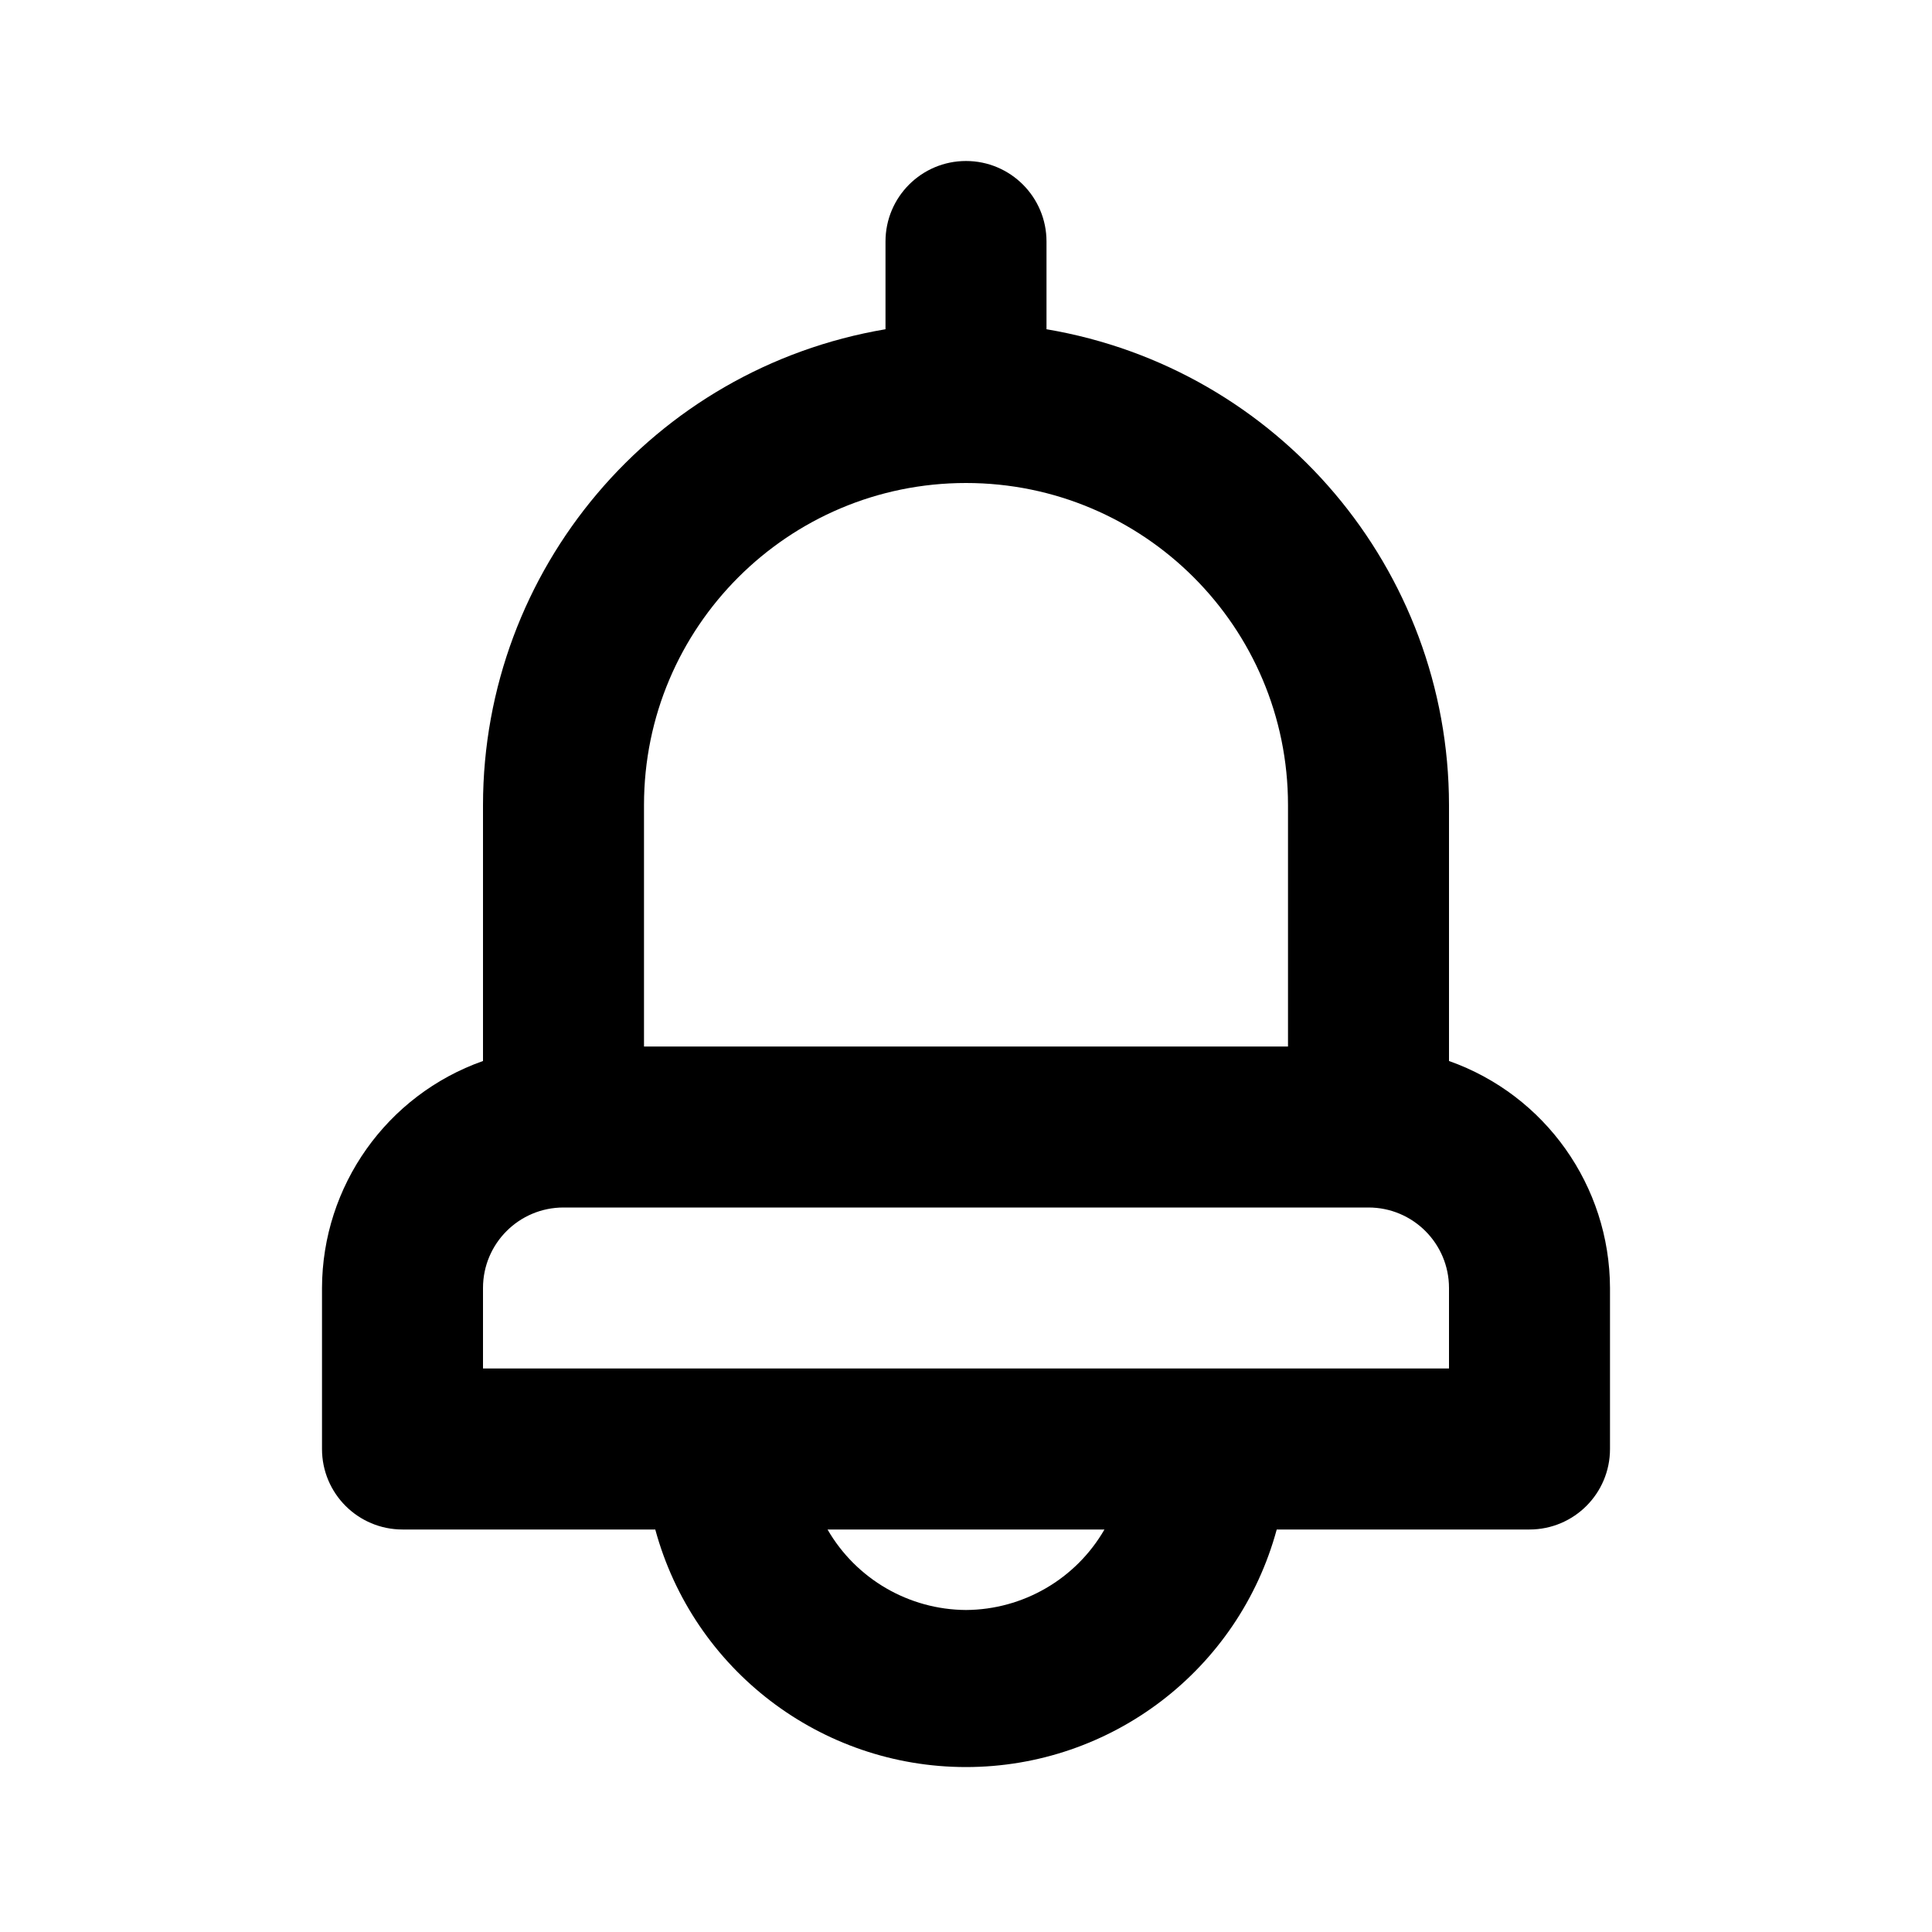
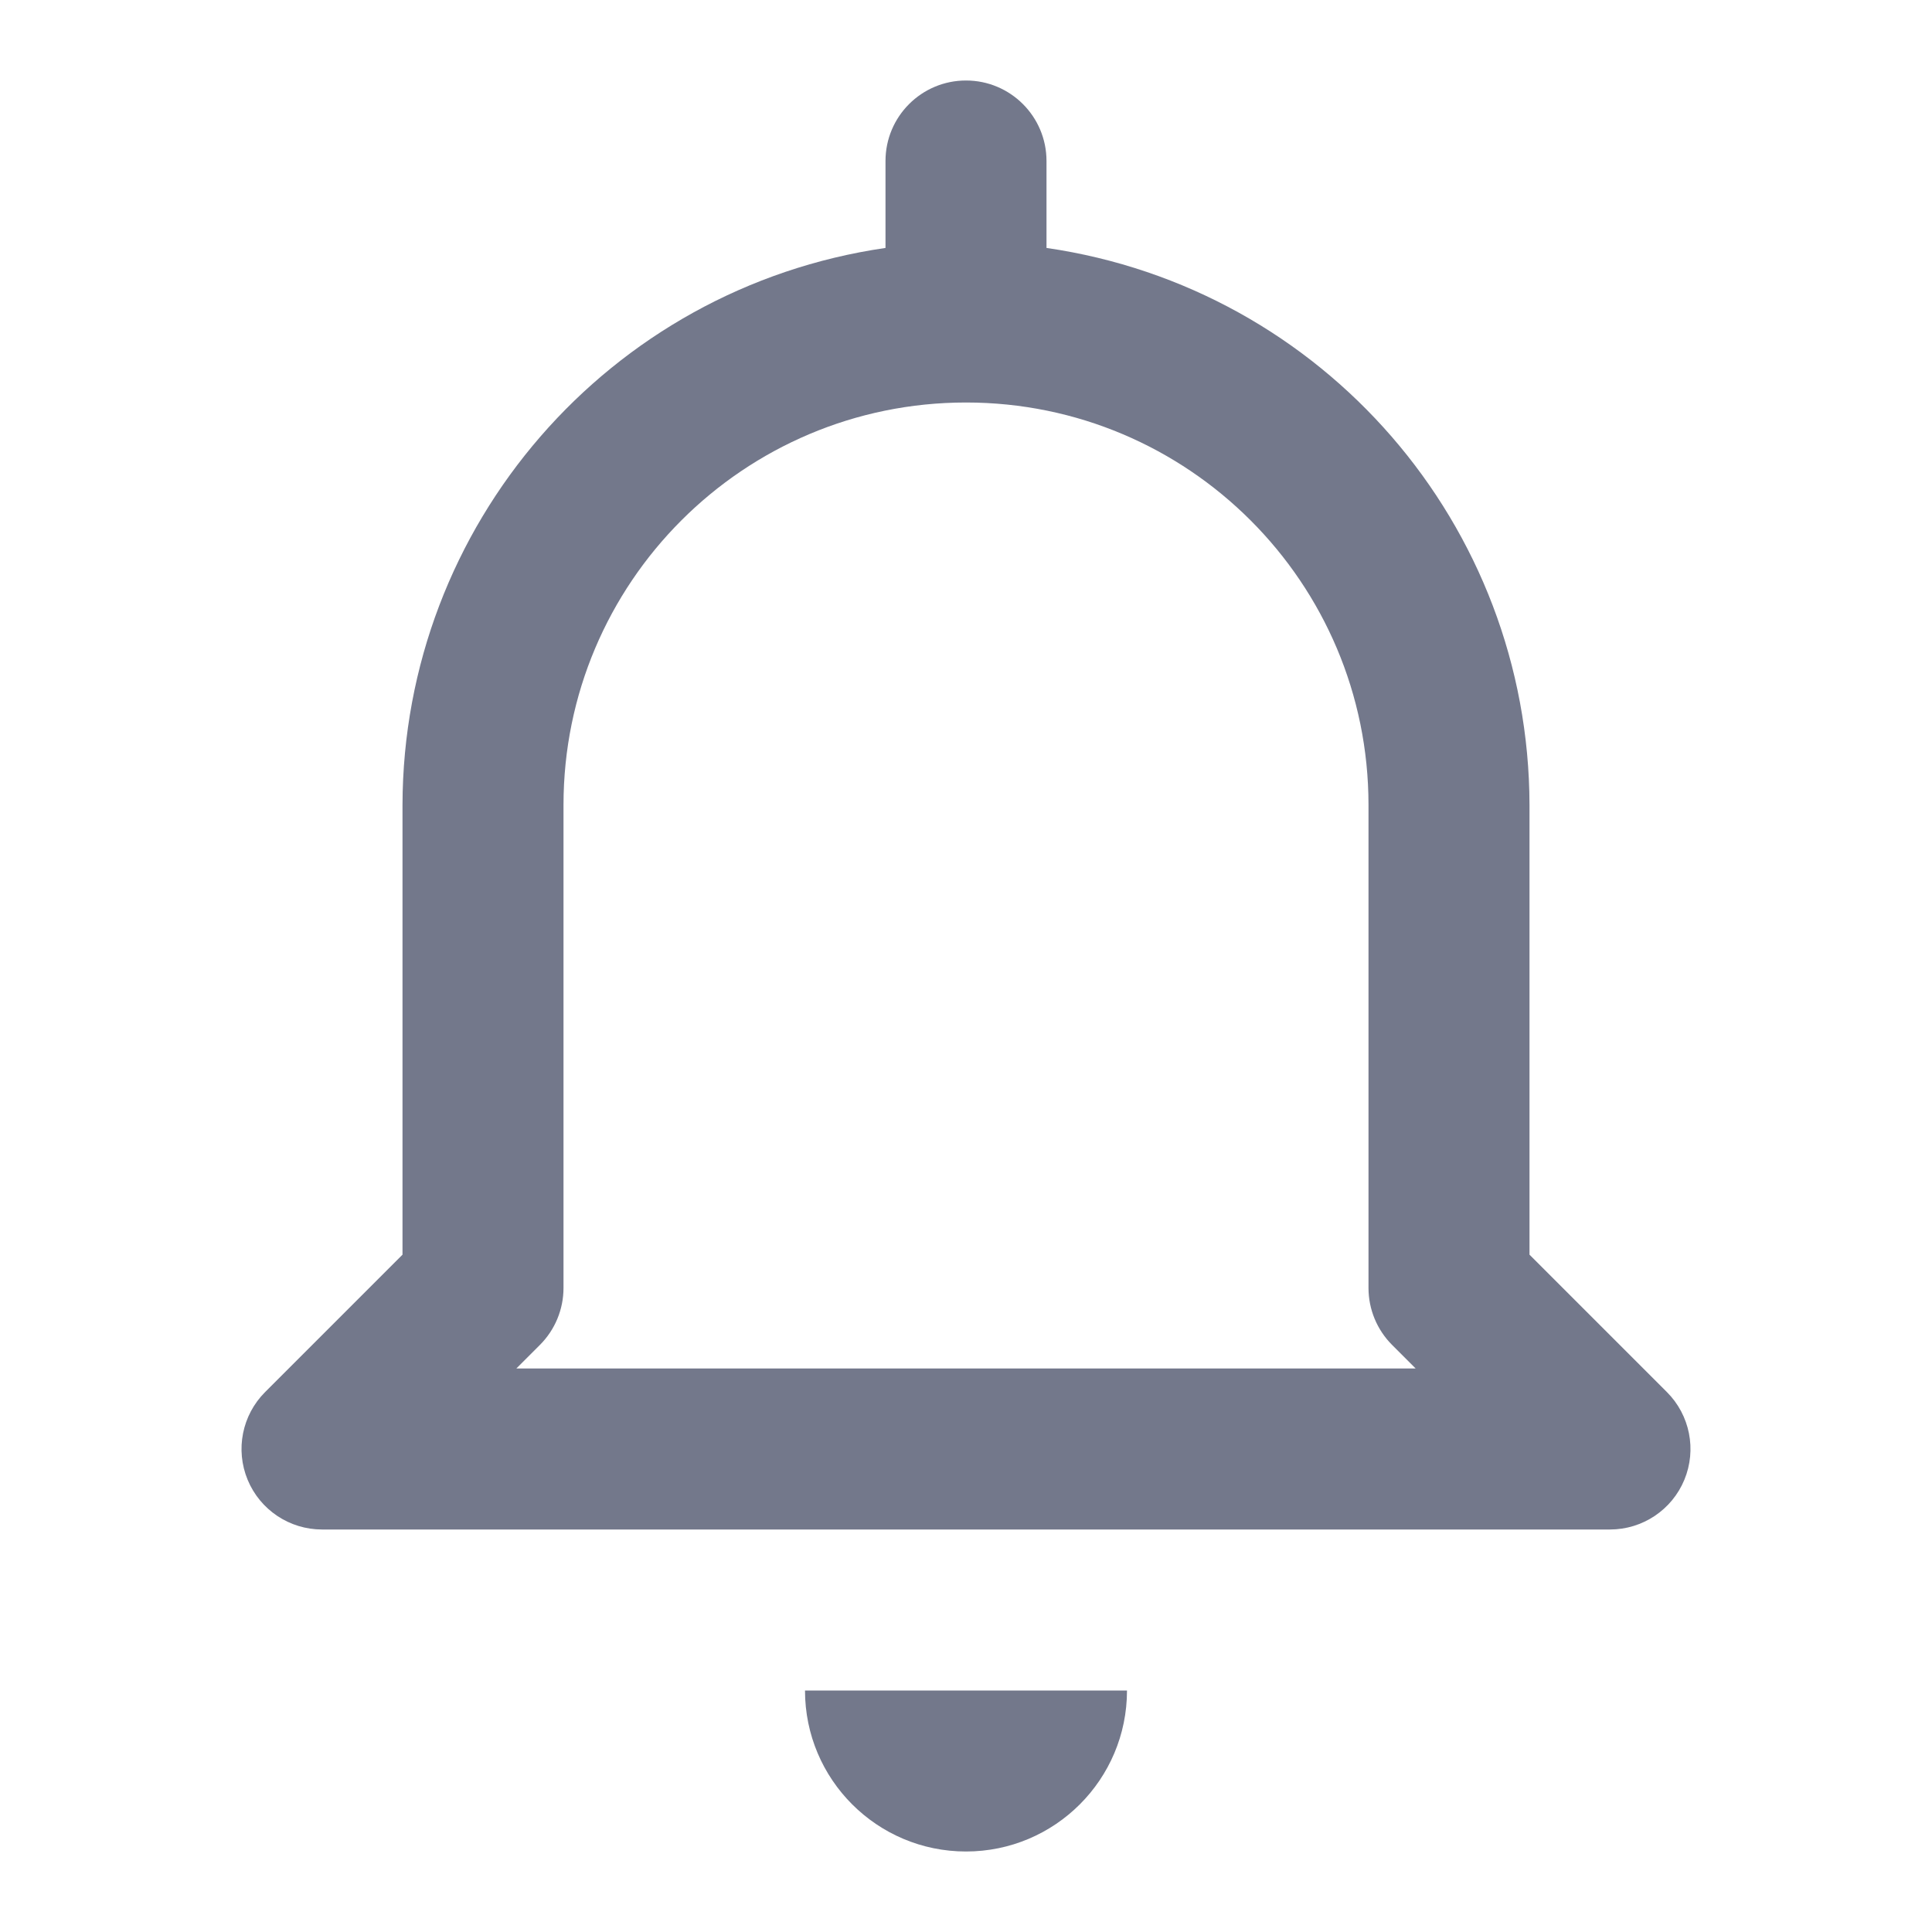
- <svg xmlns="http://www.w3.org/2000/svg" data-name="Layer 1" viewBox="0 0 24 24" id="bell">
-   <path fill="#000000" d="M18,13.18V10a6,6,0,0,0-5-5.91V3a1,1,0,0,0-2,0V4.09A6,6,0,0,0,6,10v3.18A3,3,0,0,0,4,16v2a1,1,0,0,0,1,1H8.14a4,4,0,0,0,7.72,0H19a1,1,0,0,0,1-1V16A3,3,0,0,0,18,13.18ZM8,10a4,4,0,0,1,8,0v3H8Zm4,10a2,2,0,0,1-1.72-1h3.44A2,2,0,0,1,12,20Zm6-3H6V16a1,1,0,0,1,1-1H17a1,1,0,0,1,1,1Z" />
+ <svg xmlns="http://www.w3.org/2000/svg" id="SvgjsSvg1011" width="30" height="30" version="1.1">
+   <defs id="SvgjsDefs1012" />
+   <g id="SvgjsG1013">
+     <svg viewBox="0 0 24 24" width="30" height="30">
+       <path d="M12 23a2 2 0 0 0 2-2H10A2 2 0 0 0 12 23zM4 19H20a1 1 0 0 0 .707-1.707L19 15.586V10a7.006 7.006 0 0 0-6-6.92V2a1 1 0 0 0-2 0V3.08A7.006 7.006 0 0 0 5 10v5.586L3.293 17.293A1 1 0 0 0 4 19zm2.707-2.293A1 1 0 0 0 7 16V10a5 5 0 0 1 10 0v6a1 1 0 0 0 .293.707l.293.293H6.414z" fill="#73788b" class="color000 svgShape" />
+     </svg>
+   </g>
</svg>
